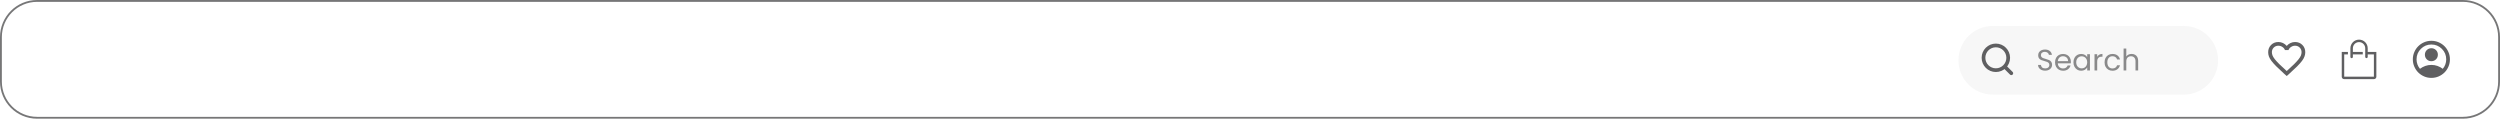
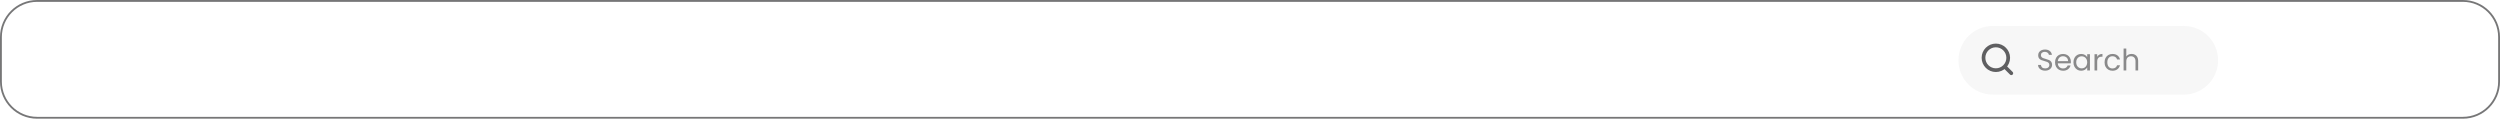
<svg xmlns="http://www.w3.org/2000/svg" width="1348" height="64" viewBox="0 0 1348 64" fill="none">
  <rect x="0.5" y="0.5" width="1347" height="63" rx="19.5" fill="none" stroke="#767677" />
  <path d="M1102.77 38.112C1102.03 38.112 1101.37 37.984 1100.78 37.728C1100.21 37.461 1099.75 37.099 1099.42 36.64C1099.09 36.171 1098.92 35.632 1098.91 35.024H1100.46C1100.52 35.547 1100.73 35.989 1101.1 36.352C1101.49 36.704 1102.04 36.88 1102.77 36.88C1103.46 36.88 1104.01 36.709 1104.4 36.368C1104.81 36.016 1105.01 35.568 1105.01 35.024C1105.01 34.597 1104.89 34.251 1104.66 33.984C1104.42 33.717 1104.13 33.515 1103.78 33.376C1103.42 33.237 1102.95 33.088 1102.35 32.928C1101.62 32.736 1101.02 32.544 1100.58 32.352C1100.14 32.16 1099.76 31.861 1099.44 31.456C1099.13 31.04 1098.98 30.485 1098.98 29.792C1098.98 29.184 1099.13 28.645 1099.44 28.176C1099.75 27.707 1100.18 27.344 1100.74 27.088C1101.3 26.832 1101.95 26.704 1102.67 26.704C1103.72 26.704 1104.57 26.965 1105.23 27.488C1105.9 28.011 1106.28 28.704 1106.37 29.568H1104.77C1104.71 29.141 1104.49 28.768 1104.1 28.448C1103.7 28.117 1103.18 27.952 1102.53 27.952C1101.92 27.952 1101.42 28.112 1101.04 28.432C1100.66 28.741 1100.46 29.179 1100.46 29.744C1100.46 30.149 1100.58 30.48 1100.8 30.736C1101.03 30.992 1101.32 31.189 1101.65 31.328C1101.99 31.456 1102.46 31.605 1103.07 31.776C1103.81 31.979 1104.4 32.181 1104.85 32.384C1105.3 32.576 1105.68 32.88 1106 33.296C1106.32 33.701 1106.48 34.256 1106.48 34.96C1106.48 35.504 1106.34 36.016 1106.05 36.496C1105.76 36.976 1105.33 37.365 1104.77 37.664C1104.2 37.963 1103.54 38.112 1102.77 38.112ZM1116.62 33.28C1116.62 33.557 1116.61 33.851 1116.57 34.16H1109.57C1109.62 35.024 1109.91 35.701 1110.45 36.192C1110.99 36.672 1111.65 36.912 1112.41 36.912C1113.04 36.912 1113.57 36.768 1113.98 36.48C1114.41 36.181 1114.71 35.787 1114.88 35.296H1116.45C1116.21 36.139 1115.74 36.827 1115.04 37.36C1114.33 37.883 1113.46 38.144 1112.41 38.144C1111.58 38.144 1110.84 37.957 1110.17 37.584C1109.52 37.211 1109.01 36.683 1108.64 36C1108.27 35.307 1108.08 34.507 1108.08 33.6C1108.08 32.693 1108.26 31.899 1108.62 31.216C1108.99 30.533 1109.49 30.011 1110.14 29.648C1110.8 29.275 1111.56 29.088 1112.41 29.088C1113.25 29.088 1113.98 29.269 1114.62 29.632C1115.26 29.995 1115.75 30.496 1116.09 31.136C1116.45 31.765 1116.62 32.48 1116.62 33.28ZM1115.12 32.976C1115.12 32.421 1115 31.947 1114.75 31.552C1114.51 31.147 1114.17 30.843 1113.74 30.64C1113.33 30.427 1112.86 30.32 1112.35 30.32C1111.61 30.32 1110.99 30.555 1110.46 31.024C1109.95 31.493 1109.66 32.144 1109.58 32.976H1115.12ZM1118 33.584C1118 32.688 1118.18 31.904 1118.54 31.232C1118.91 30.549 1119.4 30.021 1120.03 29.648C1120.67 29.275 1121.38 29.088 1122.16 29.088C1122.93 29.088 1123.6 29.253 1124.16 29.584C1124.73 29.915 1125.15 30.331 1125.42 30.832V29.232H1126.9V38H1125.42V36.368C1125.14 36.88 1124.7 37.307 1124.13 37.648C1123.56 37.979 1122.9 38.144 1122.14 38.144C1121.37 38.144 1120.66 37.952 1120.03 37.568C1119.4 37.184 1118.91 36.645 1118.54 35.952C1118.18 35.259 1118 34.469 1118 33.584ZM1125.42 33.6C1125.42 32.939 1125.29 32.363 1125.02 31.872C1124.76 31.381 1124.4 31.008 1123.94 30.752C1123.49 30.485 1122.99 30.352 1122.45 30.352C1121.9 30.352 1121.41 30.48 1120.96 30.736C1120.51 30.992 1120.16 31.365 1119.89 31.856C1119.62 32.347 1119.49 32.923 1119.49 33.584C1119.49 34.256 1119.62 34.843 1119.89 35.344C1120.16 35.835 1120.51 36.213 1120.96 36.48C1121.41 36.736 1121.9 36.864 1122.45 36.864C1122.99 36.864 1123.49 36.736 1123.94 36.48C1124.4 36.213 1124.76 35.835 1125.02 35.344C1125.29 34.843 1125.42 34.261 1125.42 33.6ZM1130.81 30.656C1131.07 30.155 1131.43 29.765 1131.9 29.488C1132.38 29.211 1132.96 29.072 1133.65 29.072V30.576H1133.26C1131.63 30.576 1130.81 31.461 1130.81 33.232V38H1129.36V29.232H1130.81V30.656ZM1134.78 33.6C1134.78 32.693 1134.96 31.904 1135.33 31.232C1135.69 30.549 1136.19 30.021 1136.83 29.648C1137.48 29.275 1138.22 29.088 1139.05 29.088C1140.13 29.088 1141.02 29.349 1141.71 29.872C1142.41 30.395 1142.88 31.12 1143.1 32.048H1141.53C1141.38 31.515 1141.09 31.093 1140.65 30.784C1140.23 30.475 1139.69 30.32 1139.05 30.32C1138.22 30.32 1137.55 30.608 1137.04 31.184C1136.53 31.749 1136.27 32.555 1136.27 33.6C1136.27 34.656 1136.53 35.472 1137.04 36.048C1137.55 36.624 1138.22 36.912 1139.05 36.912C1139.69 36.912 1140.23 36.763 1140.65 36.464C1141.08 36.165 1141.37 35.739 1141.53 35.184H1143.1C1142.87 36.08 1142.4 36.8 1141.69 37.344C1140.99 37.877 1140.11 38.144 1139.05 38.144C1138.22 38.144 1137.48 37.957 1136.83 37.584C1136.19 37.211 1135.69 36.683 1135.33 36C1134.96 35.317 1134.78 34.517 1134.78 33.6ZM1149.4 29.072C1150.06 29.072 1150.66 29.216 1151.19 29.504C1151.72 29.781 1152.14 30.203 1152.44 30.768C1152.75 31.333 1152.9 32.021 1152.9 32.832V38H1151.46V33.04C1151.46 32.165 1151.24 31.499 1150.8 31.04C1150.37 30.571 1149.77 30.336 1149.01 30.336C1148.24 30.336 1147.63 30.576 1147.17 31.056C1146.72 31.536 1146.5 32.235 1146.5 33.152V38H1145.04V26.16H1146.5V30.48C1146.79 30.032 1147.18 29.685 1147.68 29.44C1148.2 29.195 1148.77 29.072 1149.4 29.072Z" fill="#767677" />
  <rect x="1056" y="14" width="140" height="37" rx="18.5" fill="#D9D9D9" fill-opacity="0.2" />
  <path d="M1084.5 39.5L1080.88 35.875M1082.83 31.167C1082.83 34.849 1079.85 37.833 1076.17 37.833C1072.48 37.833 1069.5 34.849 1069.5 31.167C1069.5 27.485 1072.48 24.5 1076.17 24.5C1079.85 24.5 1082.83 27.485 1082.83 31.167Z" stroke="#5F5F61" stroke-width="2" stroke-linecap="round" stroke-linejoin="round" />
-   <path d="M1233 41L1231.55 39.7C1229.87 38.183 1228.48 36.875 1227.38 35.775C1226.28 34.675 1225.4 33.692 1224.75 32.825C1224.1 31.942 1223.64 31.133 1223.38 30.4C1223.12 29.667 1223 28.917 1223 28.15C1223 26.583 1223.53 25.275 1224.58 24.225C1225.63 23.175 1226.93 22.65 1228.5 22.65C1229.37 22.65 1230.19 22.833 1230.98 23.2C1231.76 23.567 1232.43 24.083 1233 24.75C1233.57 24.083 1234.24 23.567 1235.03 23.2C1235.81 22.833 1236.63 22.65 1237.5 22.65C1239.07 22.65 1240.38 23.175 1241.43 24.225C1242.48 25.275 1243 26.583 1243 28.15C1243 28.917 1242.87 29.667 1242.6 30.4C1242.35 31.133 1241.9 31.942 1241.25 32.825C1240.6 33.692 1239.73 34.675 1238.63 35.775C1237.53 36.875 1236.13 38.183 1234.45 39.7L1233 41ZM1233 38.3C1234.6 36.867 1235.92 35.642 1236.95 34.625C1237.98 33.592 1238.8 32.7 1239.4 31.95C1240 31.183 1240.42 30.508 1240.65 29.925C1240.88 29.325 1241 28.733 1241 28.15C1241 27.15 1240.67 26.317 1240 25.65C1239.33 24.983 1238.5 24.65 1237.5 24.65C1236.72 24.65 1235.99 24.875 1235.33 25.325C1234.66 25.758 1234.2 26.317 1233.95 27H1232.05C1231.8 26.317 1231.34 25.758 1230.68 25.325C1230.01 24.875 1229.28 24.65 1228.5 24.65C1227.5 24.65 1226.67 24.983 1226 25.65C1225.33 26.317 1225 27.15 1225 28.15C1225 28.733 1225.12 29.325 1225.35 29.925C1225.58 30.508 1226 31.183 1226.6 31.95C1227.2 32.7 1228.02 33.592 1229.05 34.625C1230.08 35.642 1231.4 36.867 1233 38.3Z" fill="#5F5F61" />
-   <path d="M1276.67 28V26.033C1276.67 25.421 1276.55 24.814 1276.31 24.247C1276.08 23.681 1275.73 23.167 1275.3 22.733C1274.87 22.3 1274.35 21.956 1273.79 21.722C1273.22 21.487 1272.61 21.367 1272 21.367C1271.39 21.367 1270.78 21.487 1270.21 21.722C1269.65 21.956 1269.13 22.3 1268.7 22.733C1268.27 23.167 1267.92 23.681 1267.69 24.247C1267.45 24.814 1267.33 25.421 1267.33 26.033V30.7C1267.33 30.877 1267.4 31.046 1267.53 31.171C1267.65 31.296 1267.82 31.367 1268 31.367C1268.18 31.367 1268.35 31.296 1268.47 31.171C1268.6 31.046 1268.67 30.877 1268.67 30.7V29.333H1274V28H1268.67V26.033C1268.67 25.149 1269.02 24.301 1269.64 23.676C1270.27 23.051 1271.12 22.7 1272 22.7C1272.88 22.7 1273.73 23.051 1274.36 23.676C1274.98 24.301 1275.33 25.149 1275.33 26.033V30.667C1275.33 30.843 1275.4 31.013 1275.53 31.138C1275.65 31.263 1275.82 31.333 1276 31.333C1276.18 31.333 1276.35 31.263 1276.47 31.138C1276.6 31.013 1276.67 30.843 1276.67 30.667V29.333H1280V41.333H1264V29.333H1266V28H1262.67V41.393C1262.67 41.731 1262.8 42.055 1263.04 42.294C1263.28 42.532 1263.6 42.667 1263.94 42.667H1280.06C1280.4 42.667 1280.72 42.532 1280.96 42.294C1281.2 42.055 1281.33 41.731 1281.33 41.393V28H1276.67Z" fill="#5F5F61" />
-   <path d="M1304.85 37.1C1305.7 36.45 1306.65 35.938 1307.7 35.562C1308.75 35.188 1309.85 35 1311 35C1312.15 35 1313.25 35.188 1314.3 35.562C1315.35 35.938 1316.3 36.45 1317.15 37.1C1317.73 36.417 1318.19 35.642 1318.51 34.775C1318.84 33.908 1319 32.983 1319 32C1319 29.783 1318.22 27.896 1316.66 26.337C1315.1 24.779 1313.22 24 1311 24C1308.78 24 1306.9 24.779 1305.34 26.337C1303.78 27.896 1303 29.783 1303 32C1303 32.983 1303.16 33.908 1303.49 34.775C1303.81 35.642 1304.27 36.417 1304.85 37.1ZM1311 33C1310.02 33 1309.19 32.663 1308.51 31.988C1307.84 31.312 1307.5 30.483 1307.5 29.5C1307.5 28.517 1307.84 27.688 1308.51 27.012C1309.19 26.337 1310.02 26 1311 26C1311.98 26 1312.81 26.337 1313.49 27.012C1314.16 27.688 1314.5 28.517 1314.5 29.5C1314.5 30.483 1314.16 31.312 1313.49 31.988C1312.81 32.663 1311.98 33 1311 33ZM1311 42C1309.62 42 1308.32 41.737 1307.1 41.212C1305.88 40.688 1304.83 39.975 1303.92 39.075C1303.02 38.175 1302.31 37.117 1301.79 35.9C1301.26 34.683 1301 33.383 1301 32C1301 30.617 1301.26 29.317 1301.79 28.1C1302.31 26.883 1303.02 25.825 1303.92 24.925C1304.83 24.025 1305.88 23.312 1307.1 22.788C1308.32 22.262 1309.62 22 1311 22C1312.38 22 1313.68 22.262 1314.9 22.788C1316.12 23.312 1317.18 24.025 1318.08 24.925C1318.98 25.825 1319.69 26.883 1320.21 28.1C1320.74 29.317 1321 30.617 1321 32C1321 33.383 1320.74 34.683 1320.21 35.9C1319.69 37.117 1318.98 38.175 1318.08 39.075C1317.18 39.975 1316.12 40.688 1314.9 41.212C1313.68 41.737 1312.38 42 1311 42Z" fill="#5F5F61" />
</svg>
